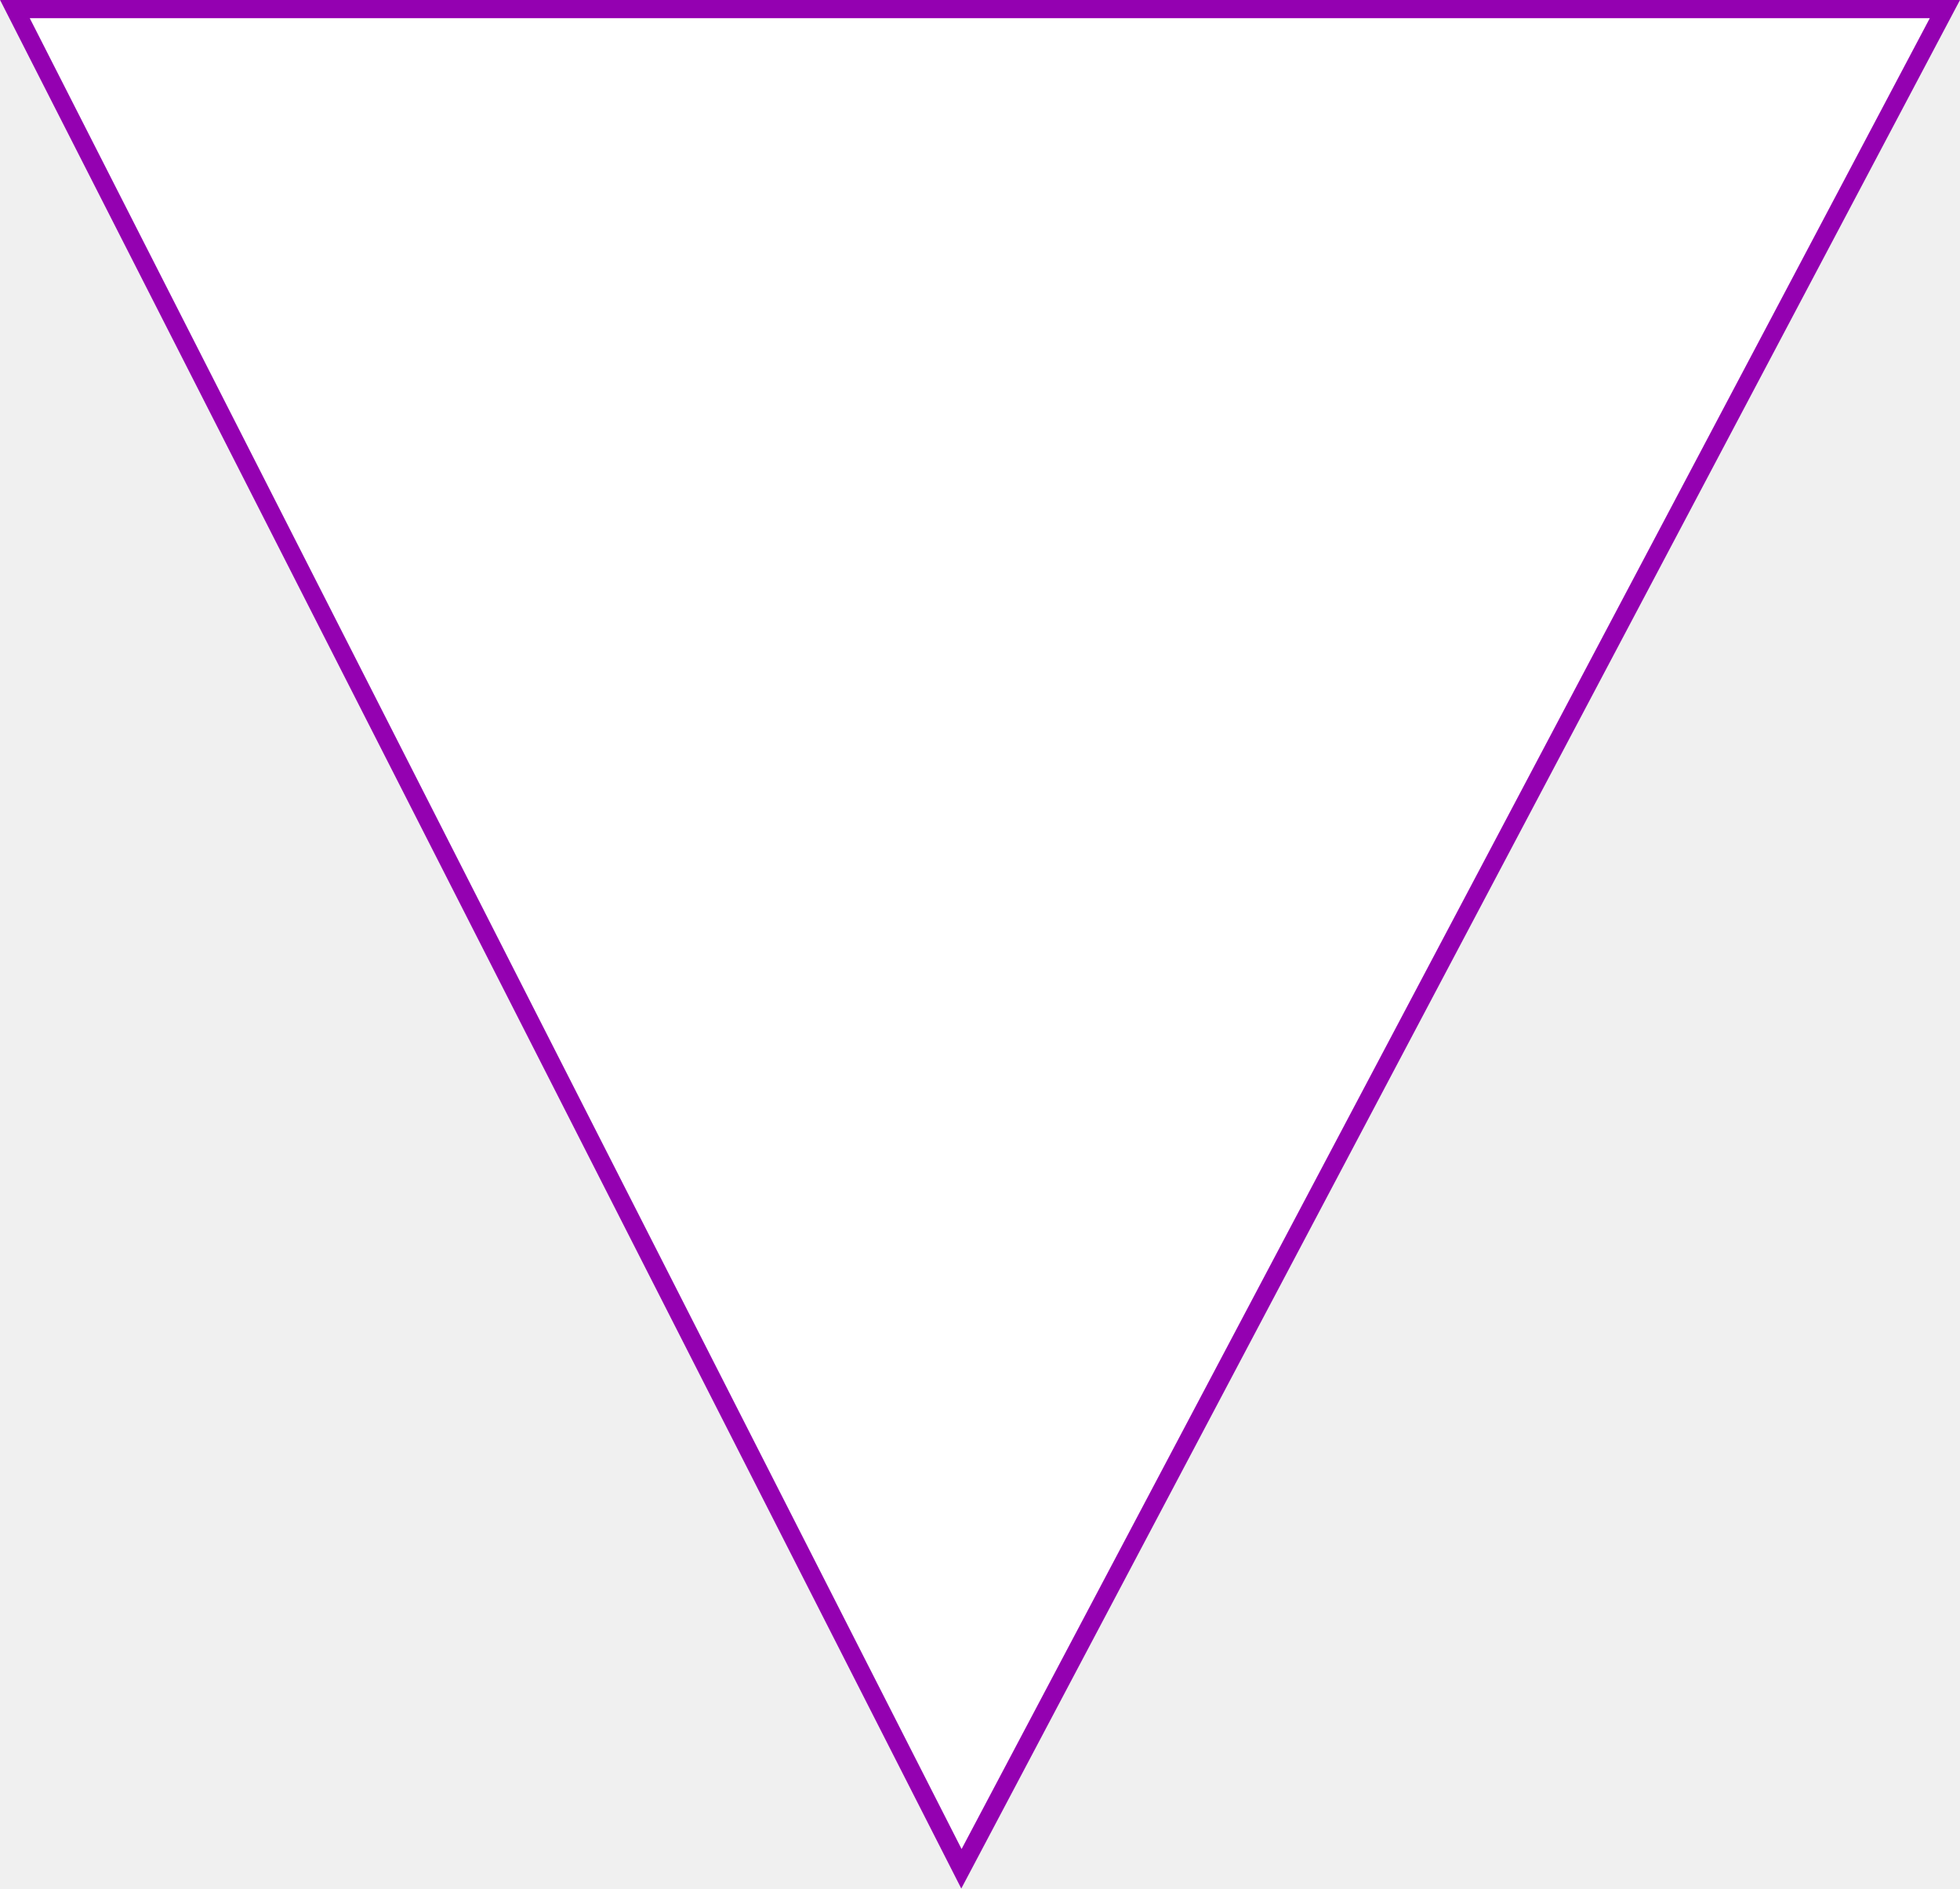
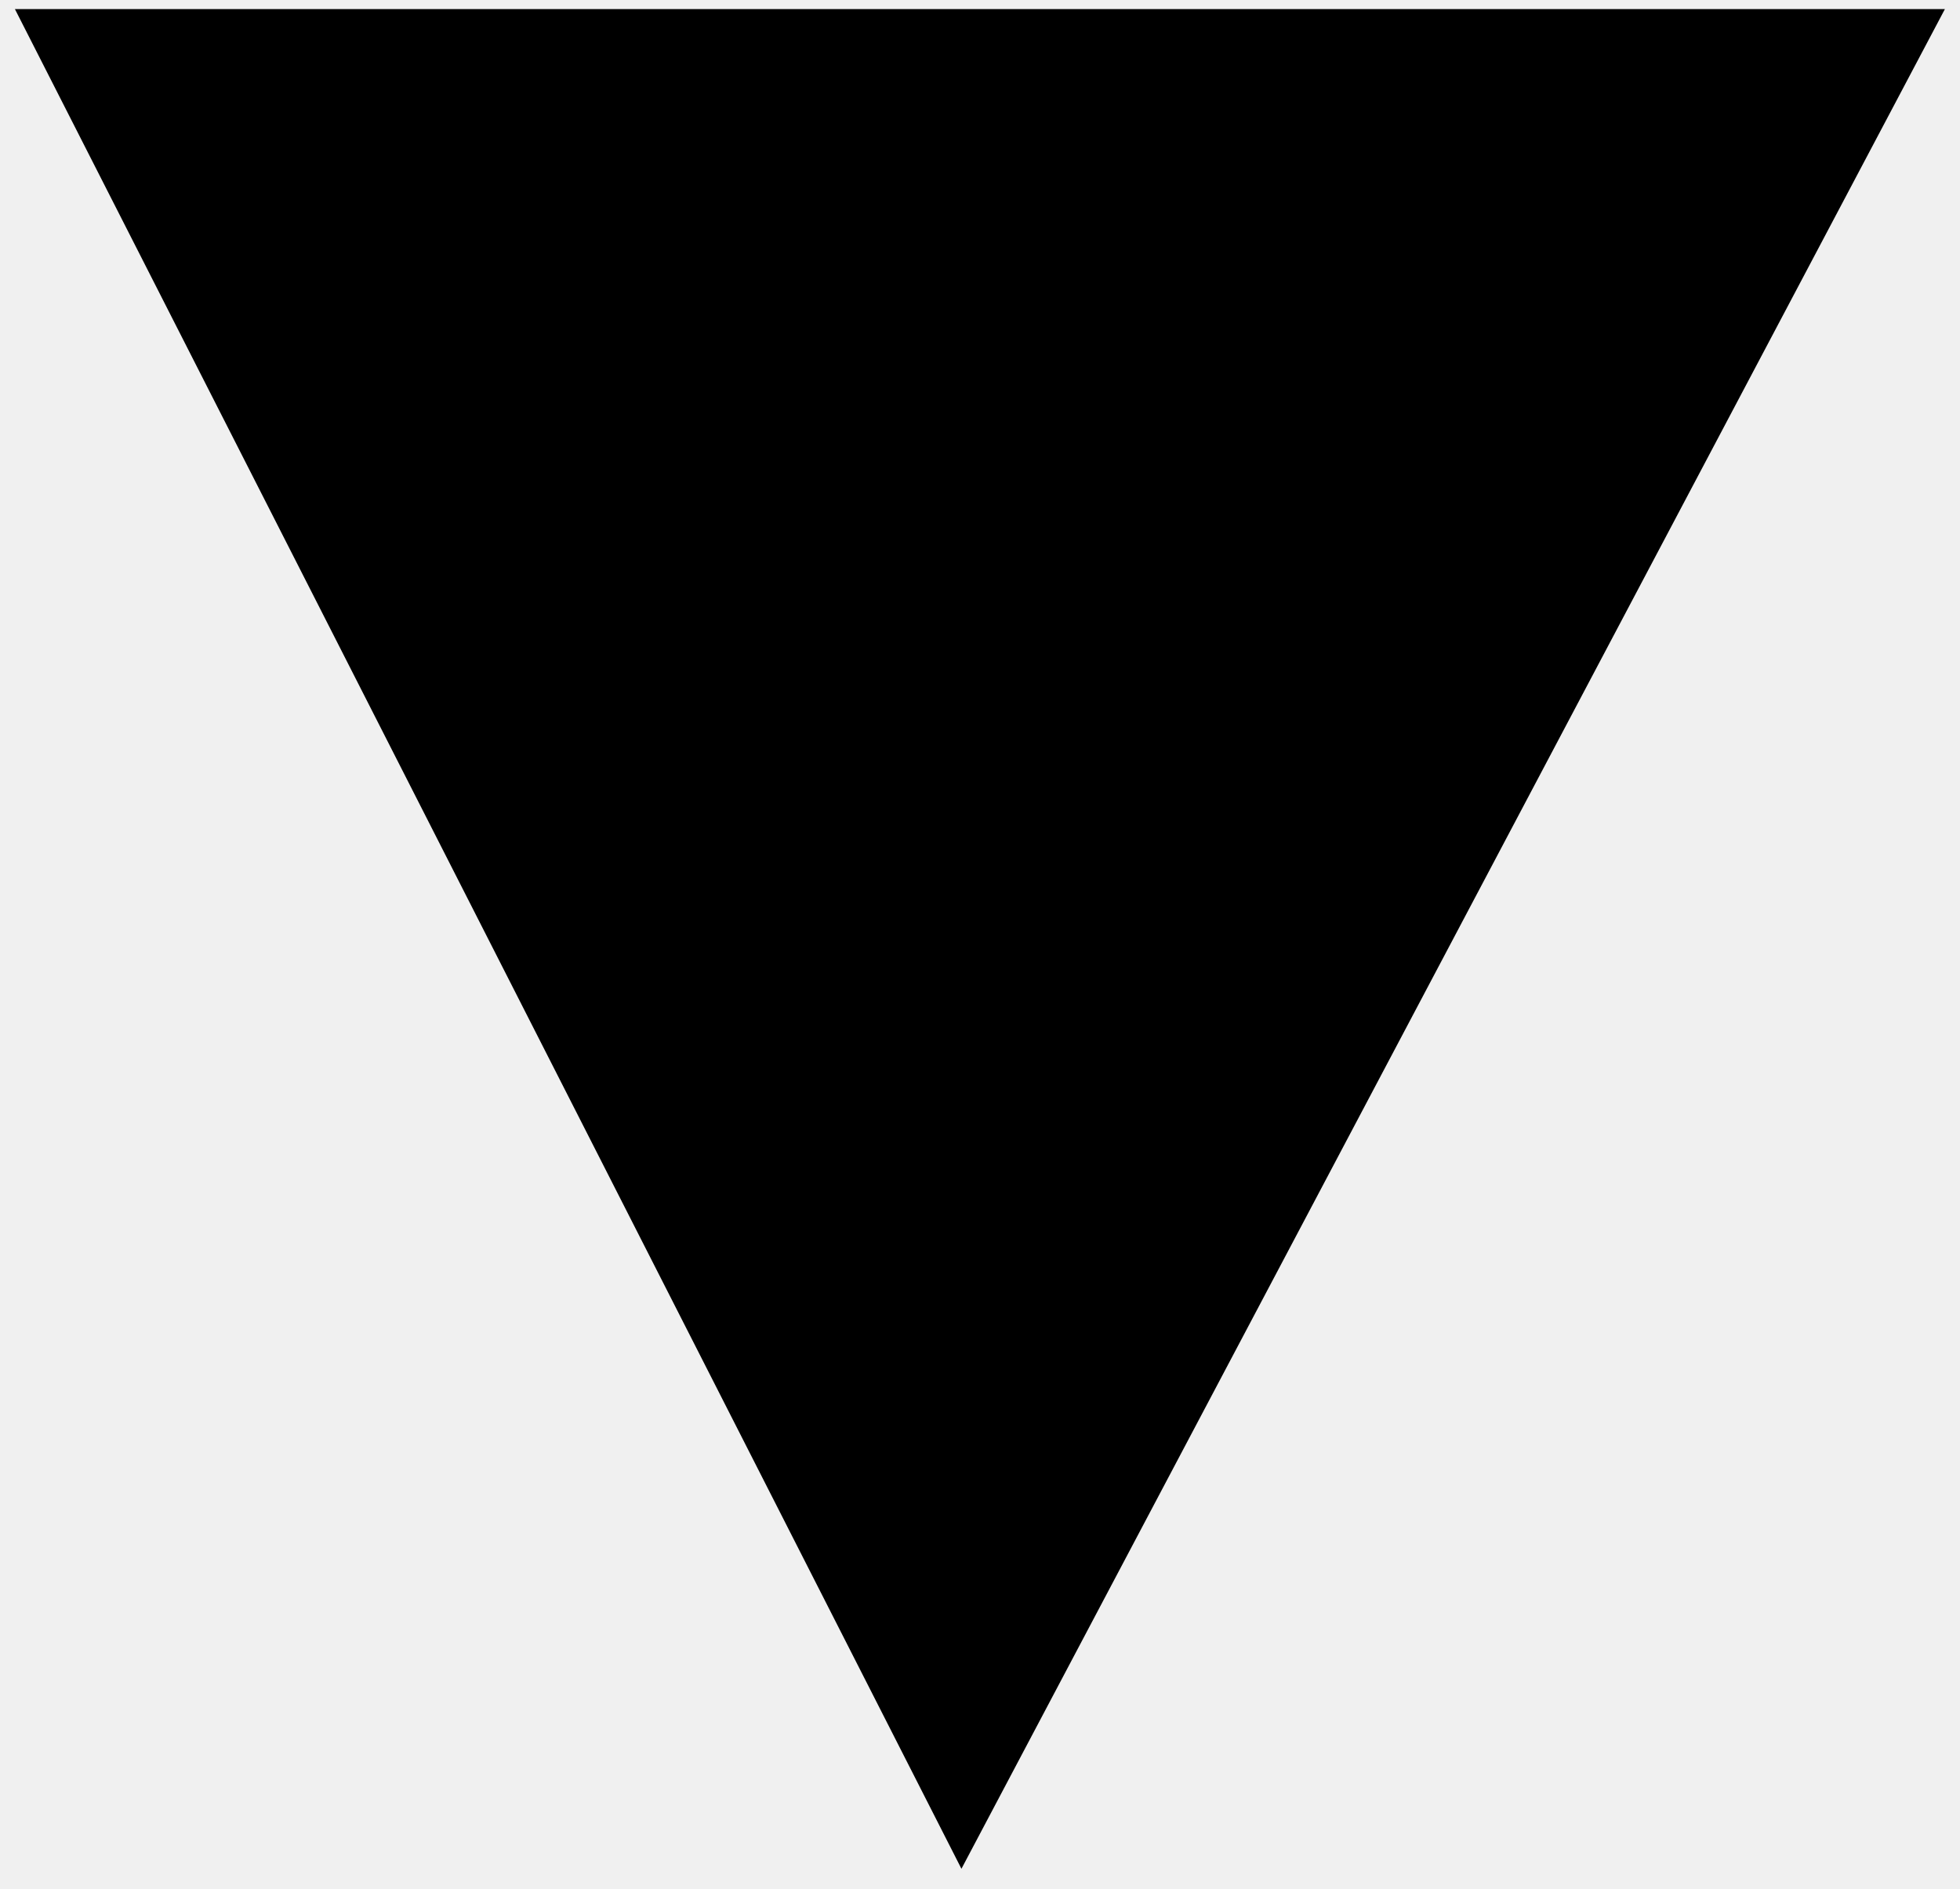
<svg xmlns="http://www.w3.org/2000/svg" id="Capa_1" data-name="Capa 1" viewBox="0 0 107.68 103.74">
  <defs>
    <style>.cls-1{fill:#fff;stroke:#9401b1;stroke-miterlimit:10;}</style>
  </defs>
-   <polygon class="cls-1" points="0.82 0.5 106.85 0.5 52.82 102.65 0.82 0.5" />
+   <polygon className="cls-1" points="0.82 0.5 106.85 0.5 52.82 102.65 0.82 0.5" />
</svg>
